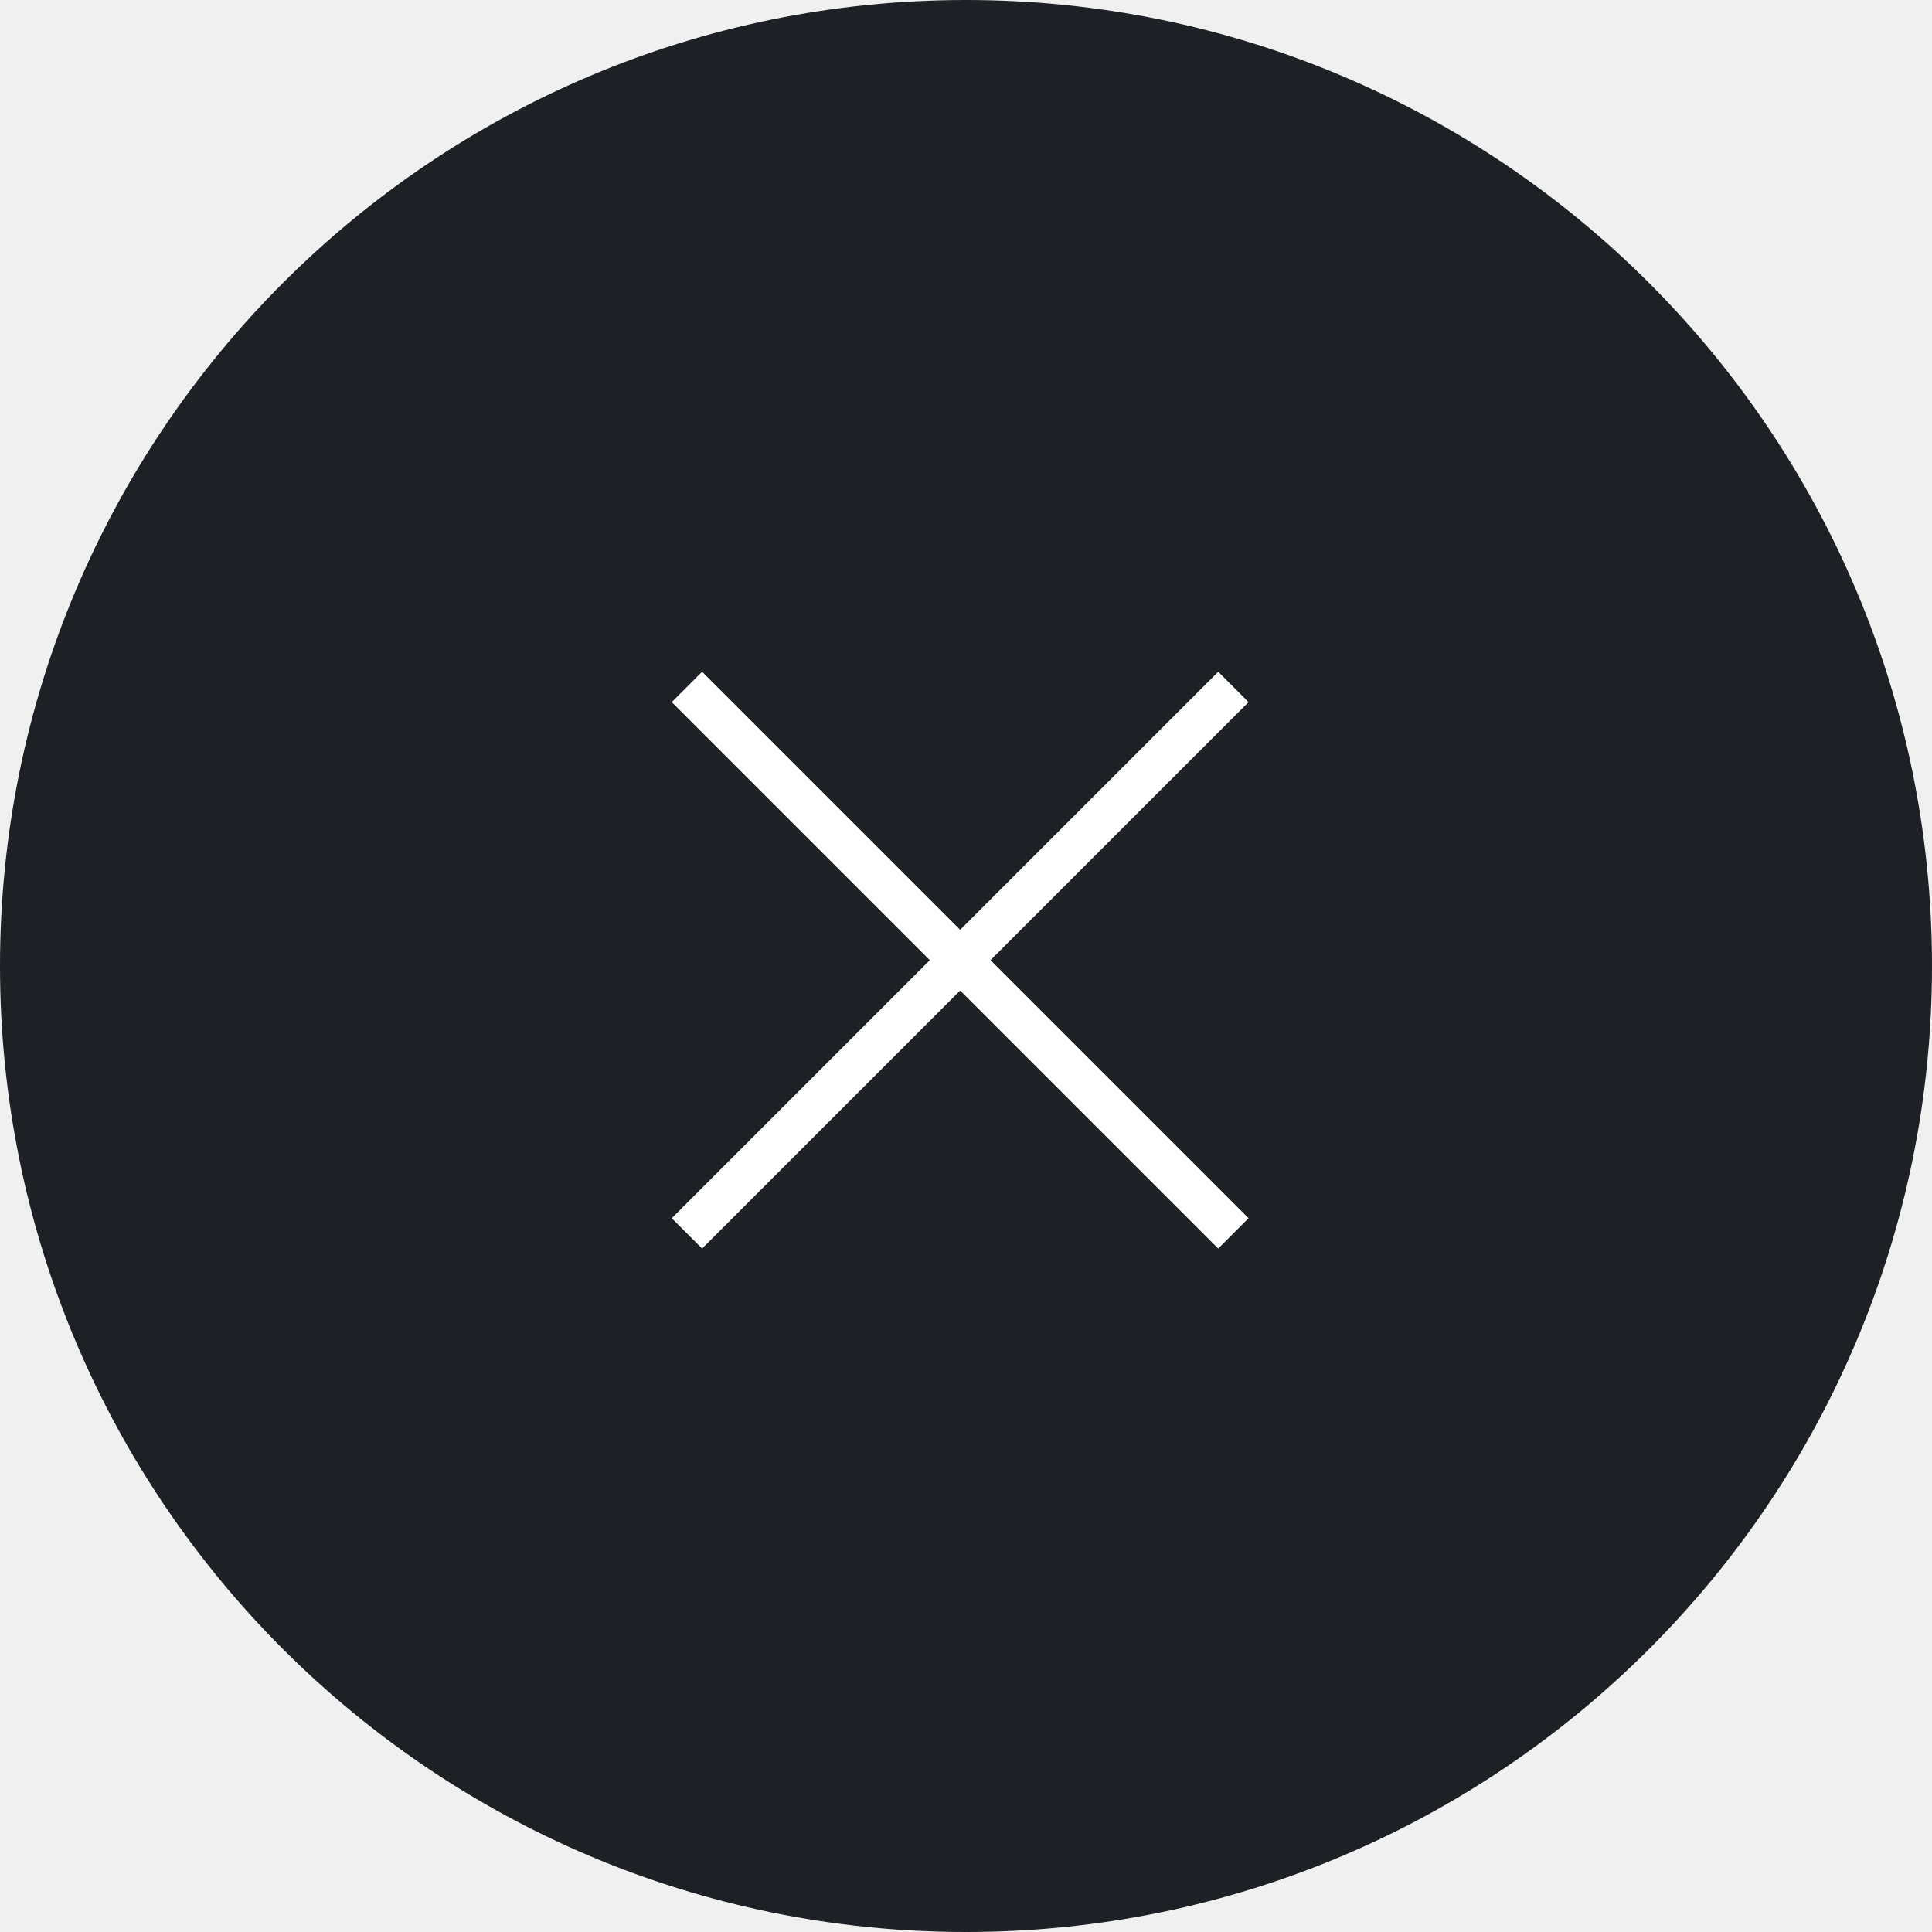
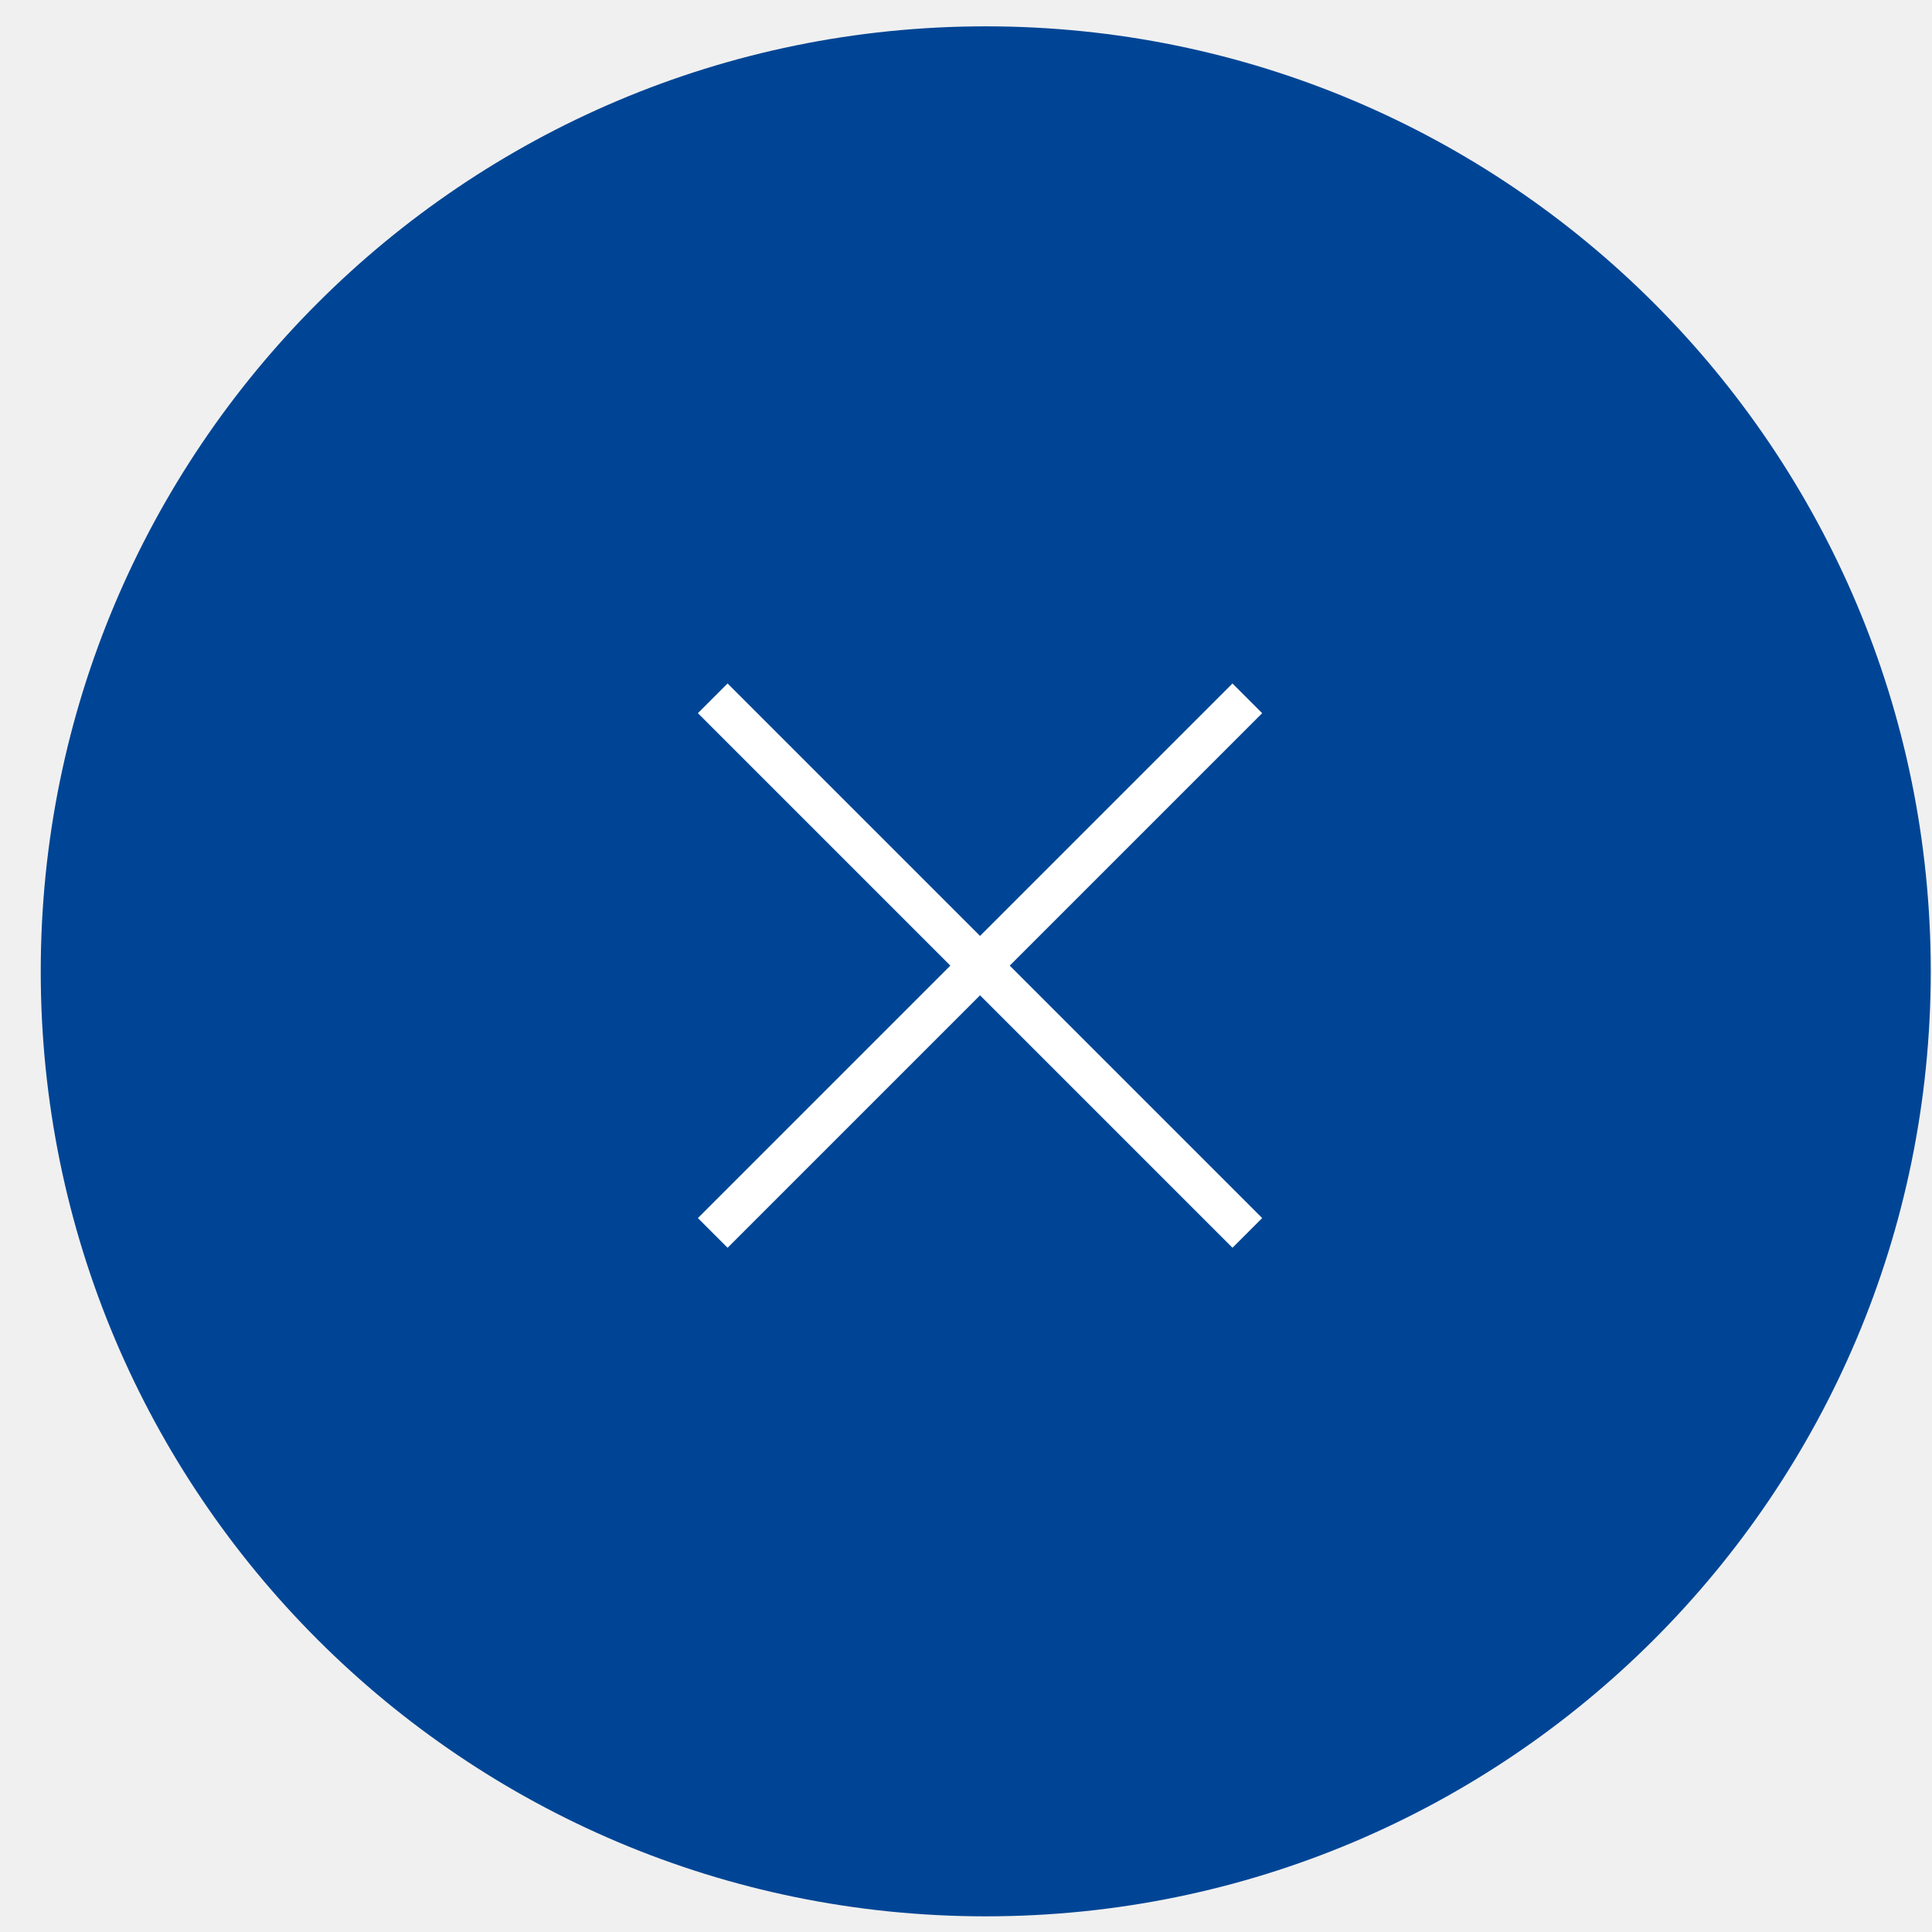
- <svg xmlns="http://www.w3.org/2000/svg" width="45" height="45" viewBox="0 0 45 45" fill="none">
-   <circle cx="22.5" cy="22.5" r="22.5" fill="#1D2025" />
-   <path d="M16 16L28.728 28.728" stroke="white" />
-   <path d="M28.728 16L16 28.728" stroke="white" />
+ <svg xmlns="http://www.w3.org/2000/svg" width="46" height="46" viewBox="0 0 46 46" fill="none">
+   <circle cx="23.47" cy="23.127" r="22.5" fill="#004595" />
+   <path d="M16.97 16.627L29.698 29.355" stroke="white" />
+   <path d="M29.698 16.627L16.97 29.355" stroke="white" />
</svg>
